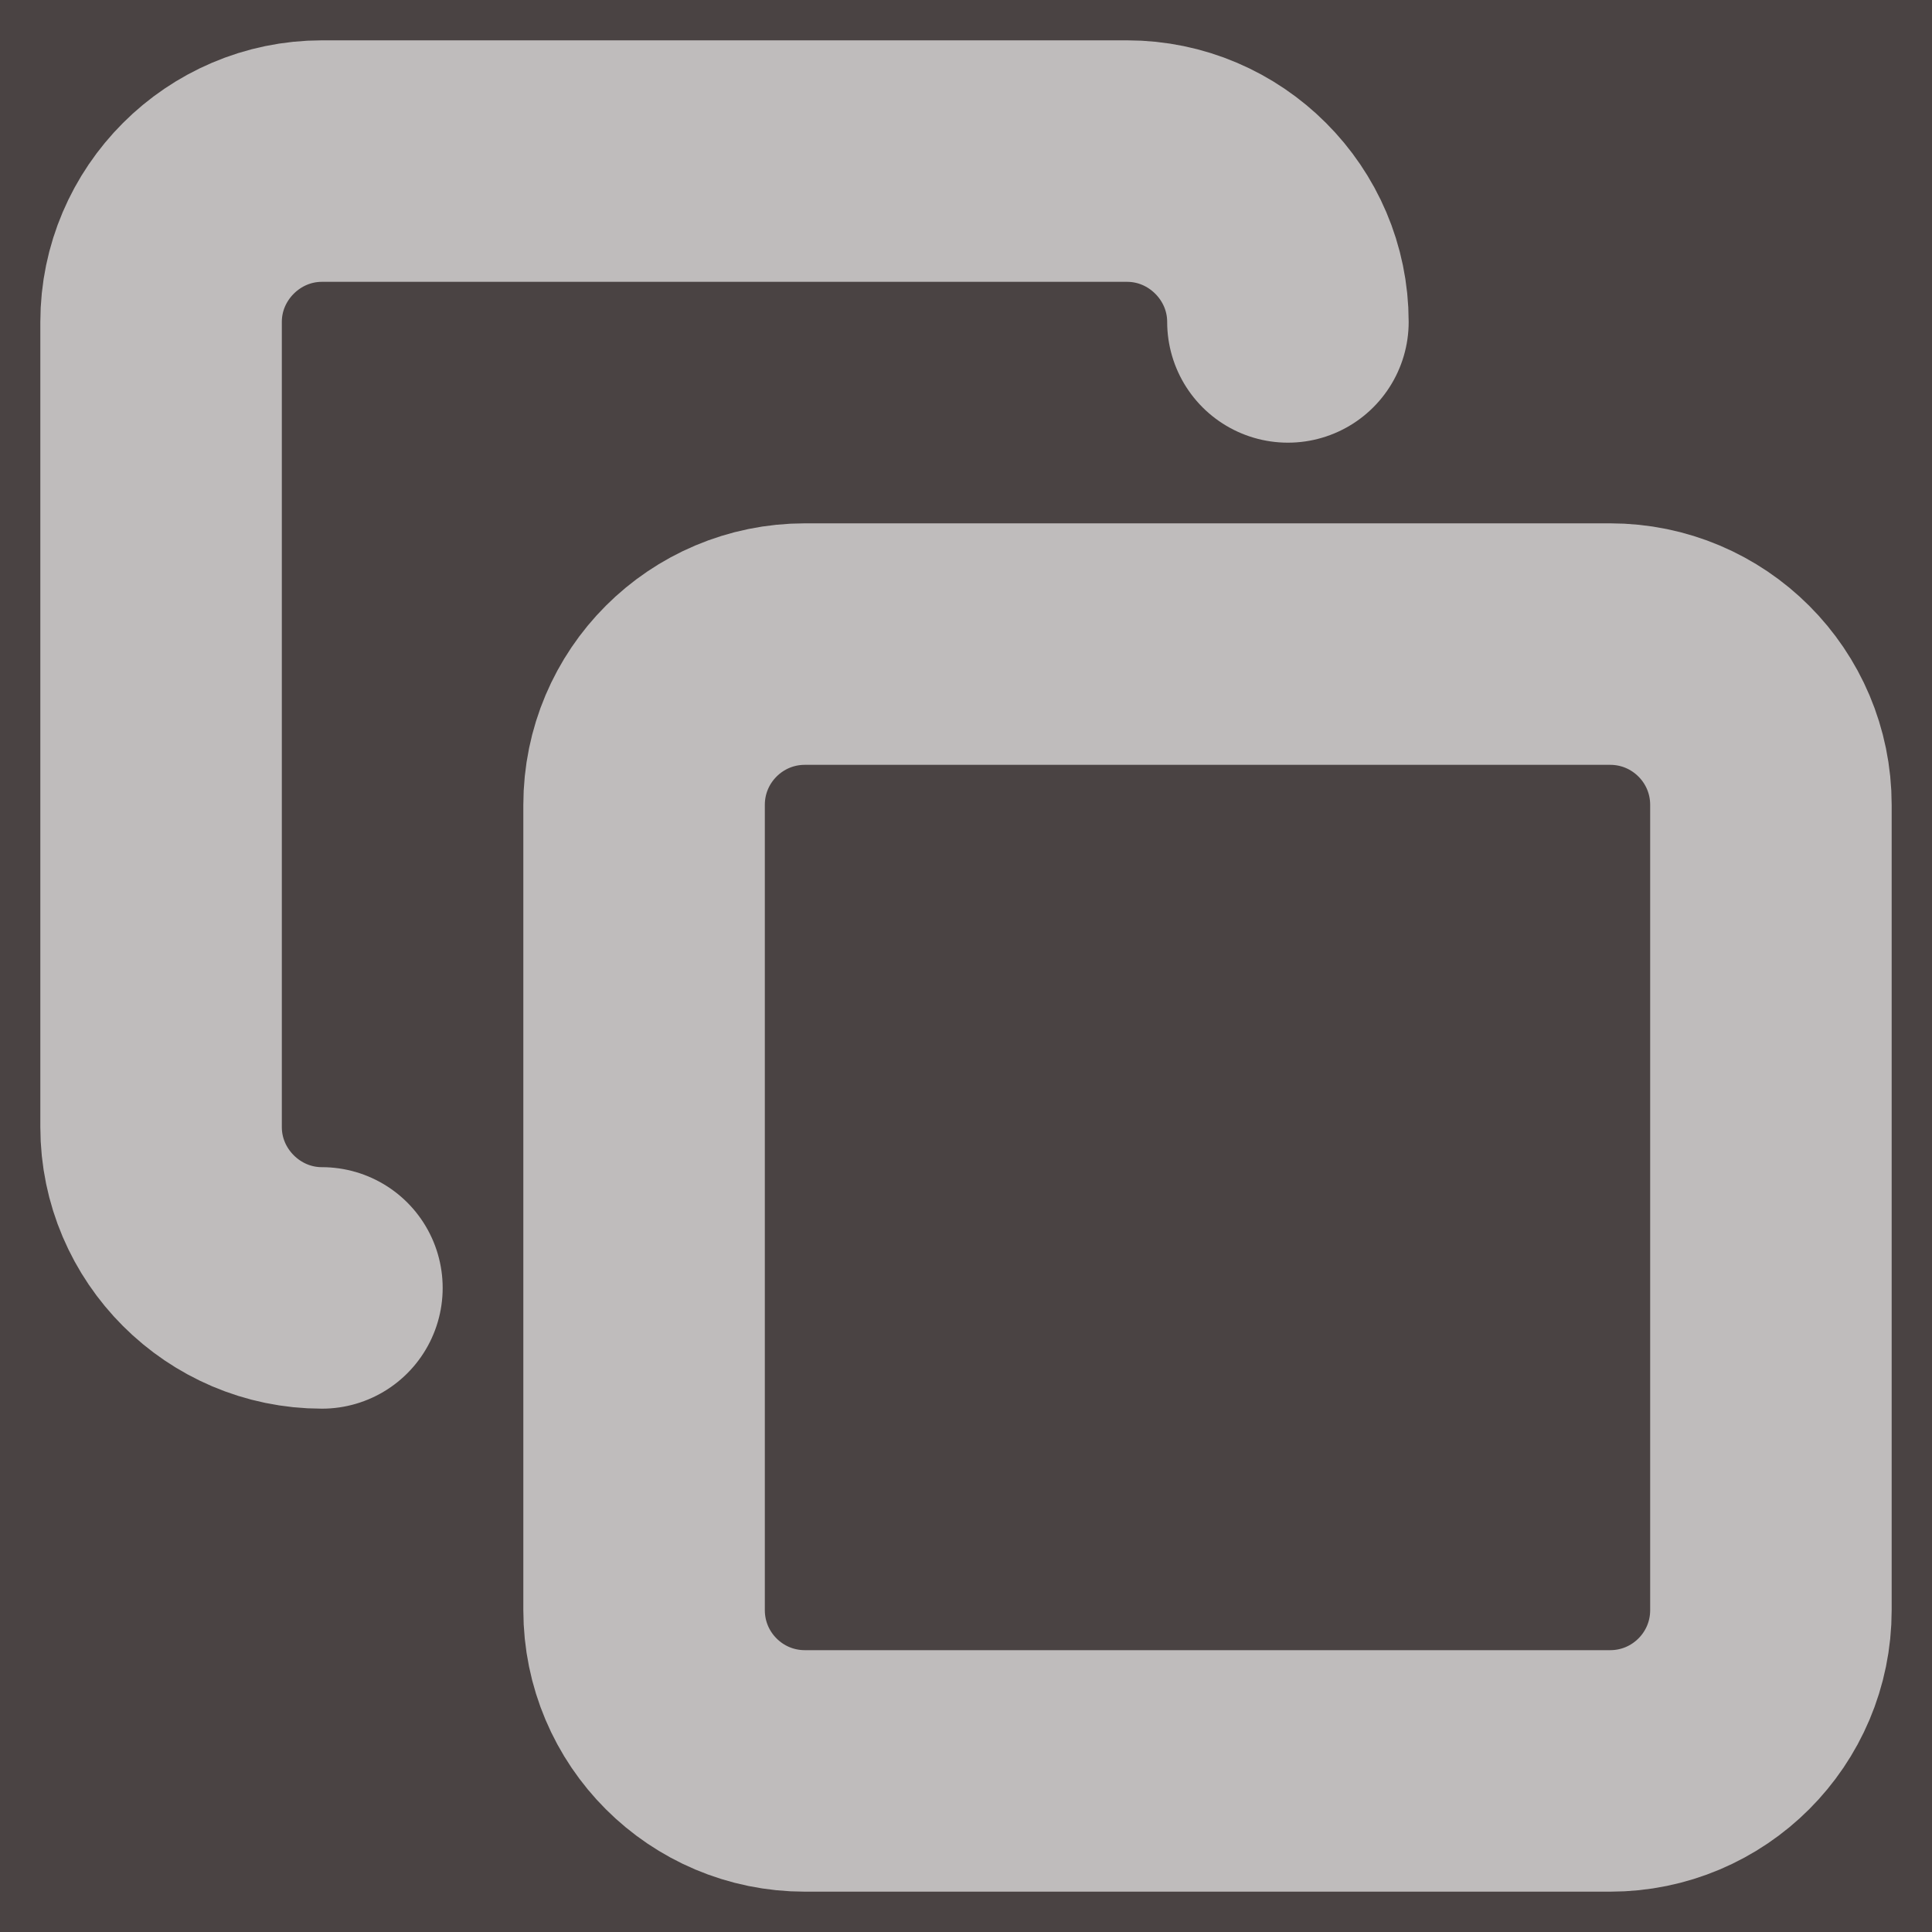
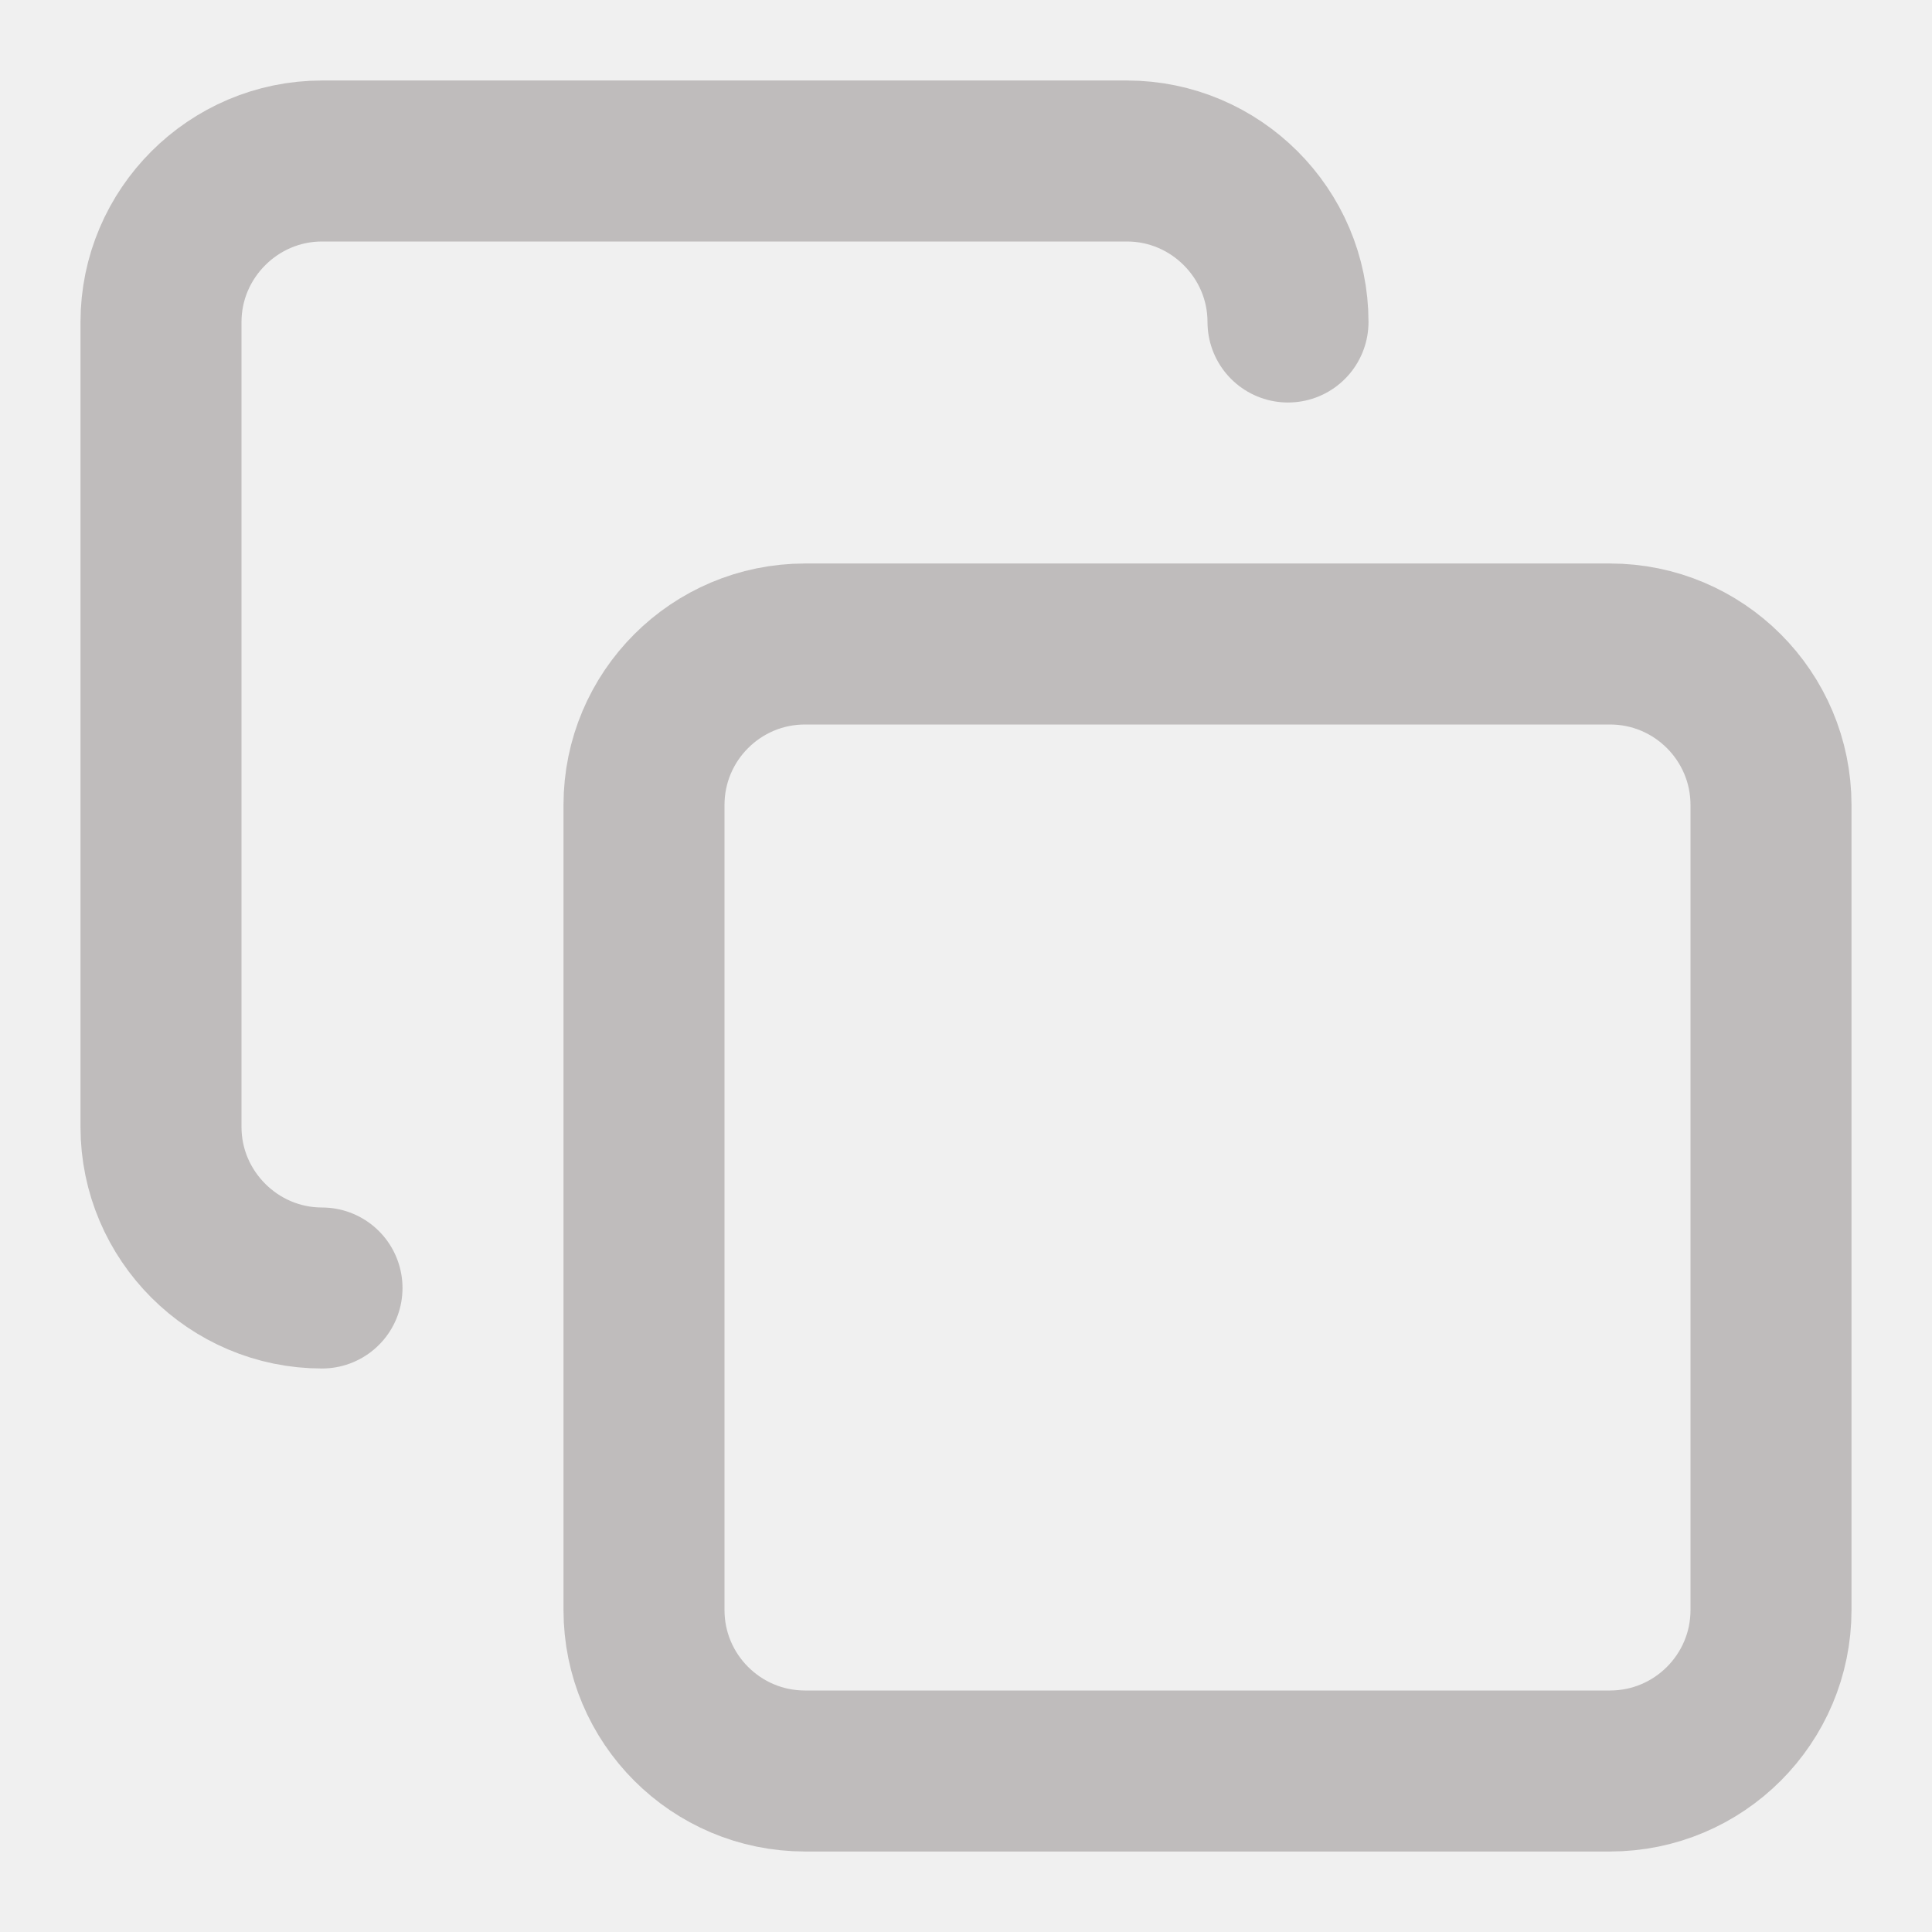
- <svg xmlns="http://www.w3.org/2000/svg" width="8" height="8" viewBox="0 0 8 8" fill="none">
-   <g clip-path="url(#clip0_1997_360)">
-     <rect width="8" height="8" fill="#4A4343" />
-     <path d="M6.667 2.667H3.333C2.965 2.667 2.667 2.965 2.667 3.333V6.667C2.667 7.035 2.965 7.333 3.333 7.333H6.667C7.035 7.333 7.333 7.035 7.333 6.667V3.333C7.333 2.965 7.035 2.667 6.667 2.667Z" stroke="#BFBCBC" stroke-linecap="round" stroke-linejoin="round" />
-     <path d="M1.333 5.333C0.967 5.333 0.667 5.033 0.667 4.667V1.333C0.667 0.967 0.967 0.667 1.333 0.667H4.667C5.033 0.667 5.333 0.967 5.333 1.333" stroke="#BFBCBC" stroke-linecap="round" stroke-linejoin="round" />
-   </g>
-   <defs>
-     <clipPath id="clip0_1997_360">
-       <rect width="8" height="8" fill="white" />
-     </clipPath>
-   </defs>
+ <svg xmlns="http://www.w3.org/2000/svg" width="12" height="12" viewBox="0 0 12 12" fill="none">
+   <path d="M10 4H5C4.448 4 4 4.448 4 5V10C4 10.552 4.448 11 5 11H10C10.552 11 11 10.552 11 10V5C11 4.448 10.552 4 10 4Z" stroke="#BFBCBC" stroke-linecap="round" stroke-linejoin="round" />
+   <path d="M2 8C1.45 8 1 7.55 1 7V2C1 1.45 1.45 1 2 1H7C7.55 1 8 1.45 8 2" stroke="#BFBCBC" stroke-linecap="round" stroke-linejoin="round" />
</svg>
